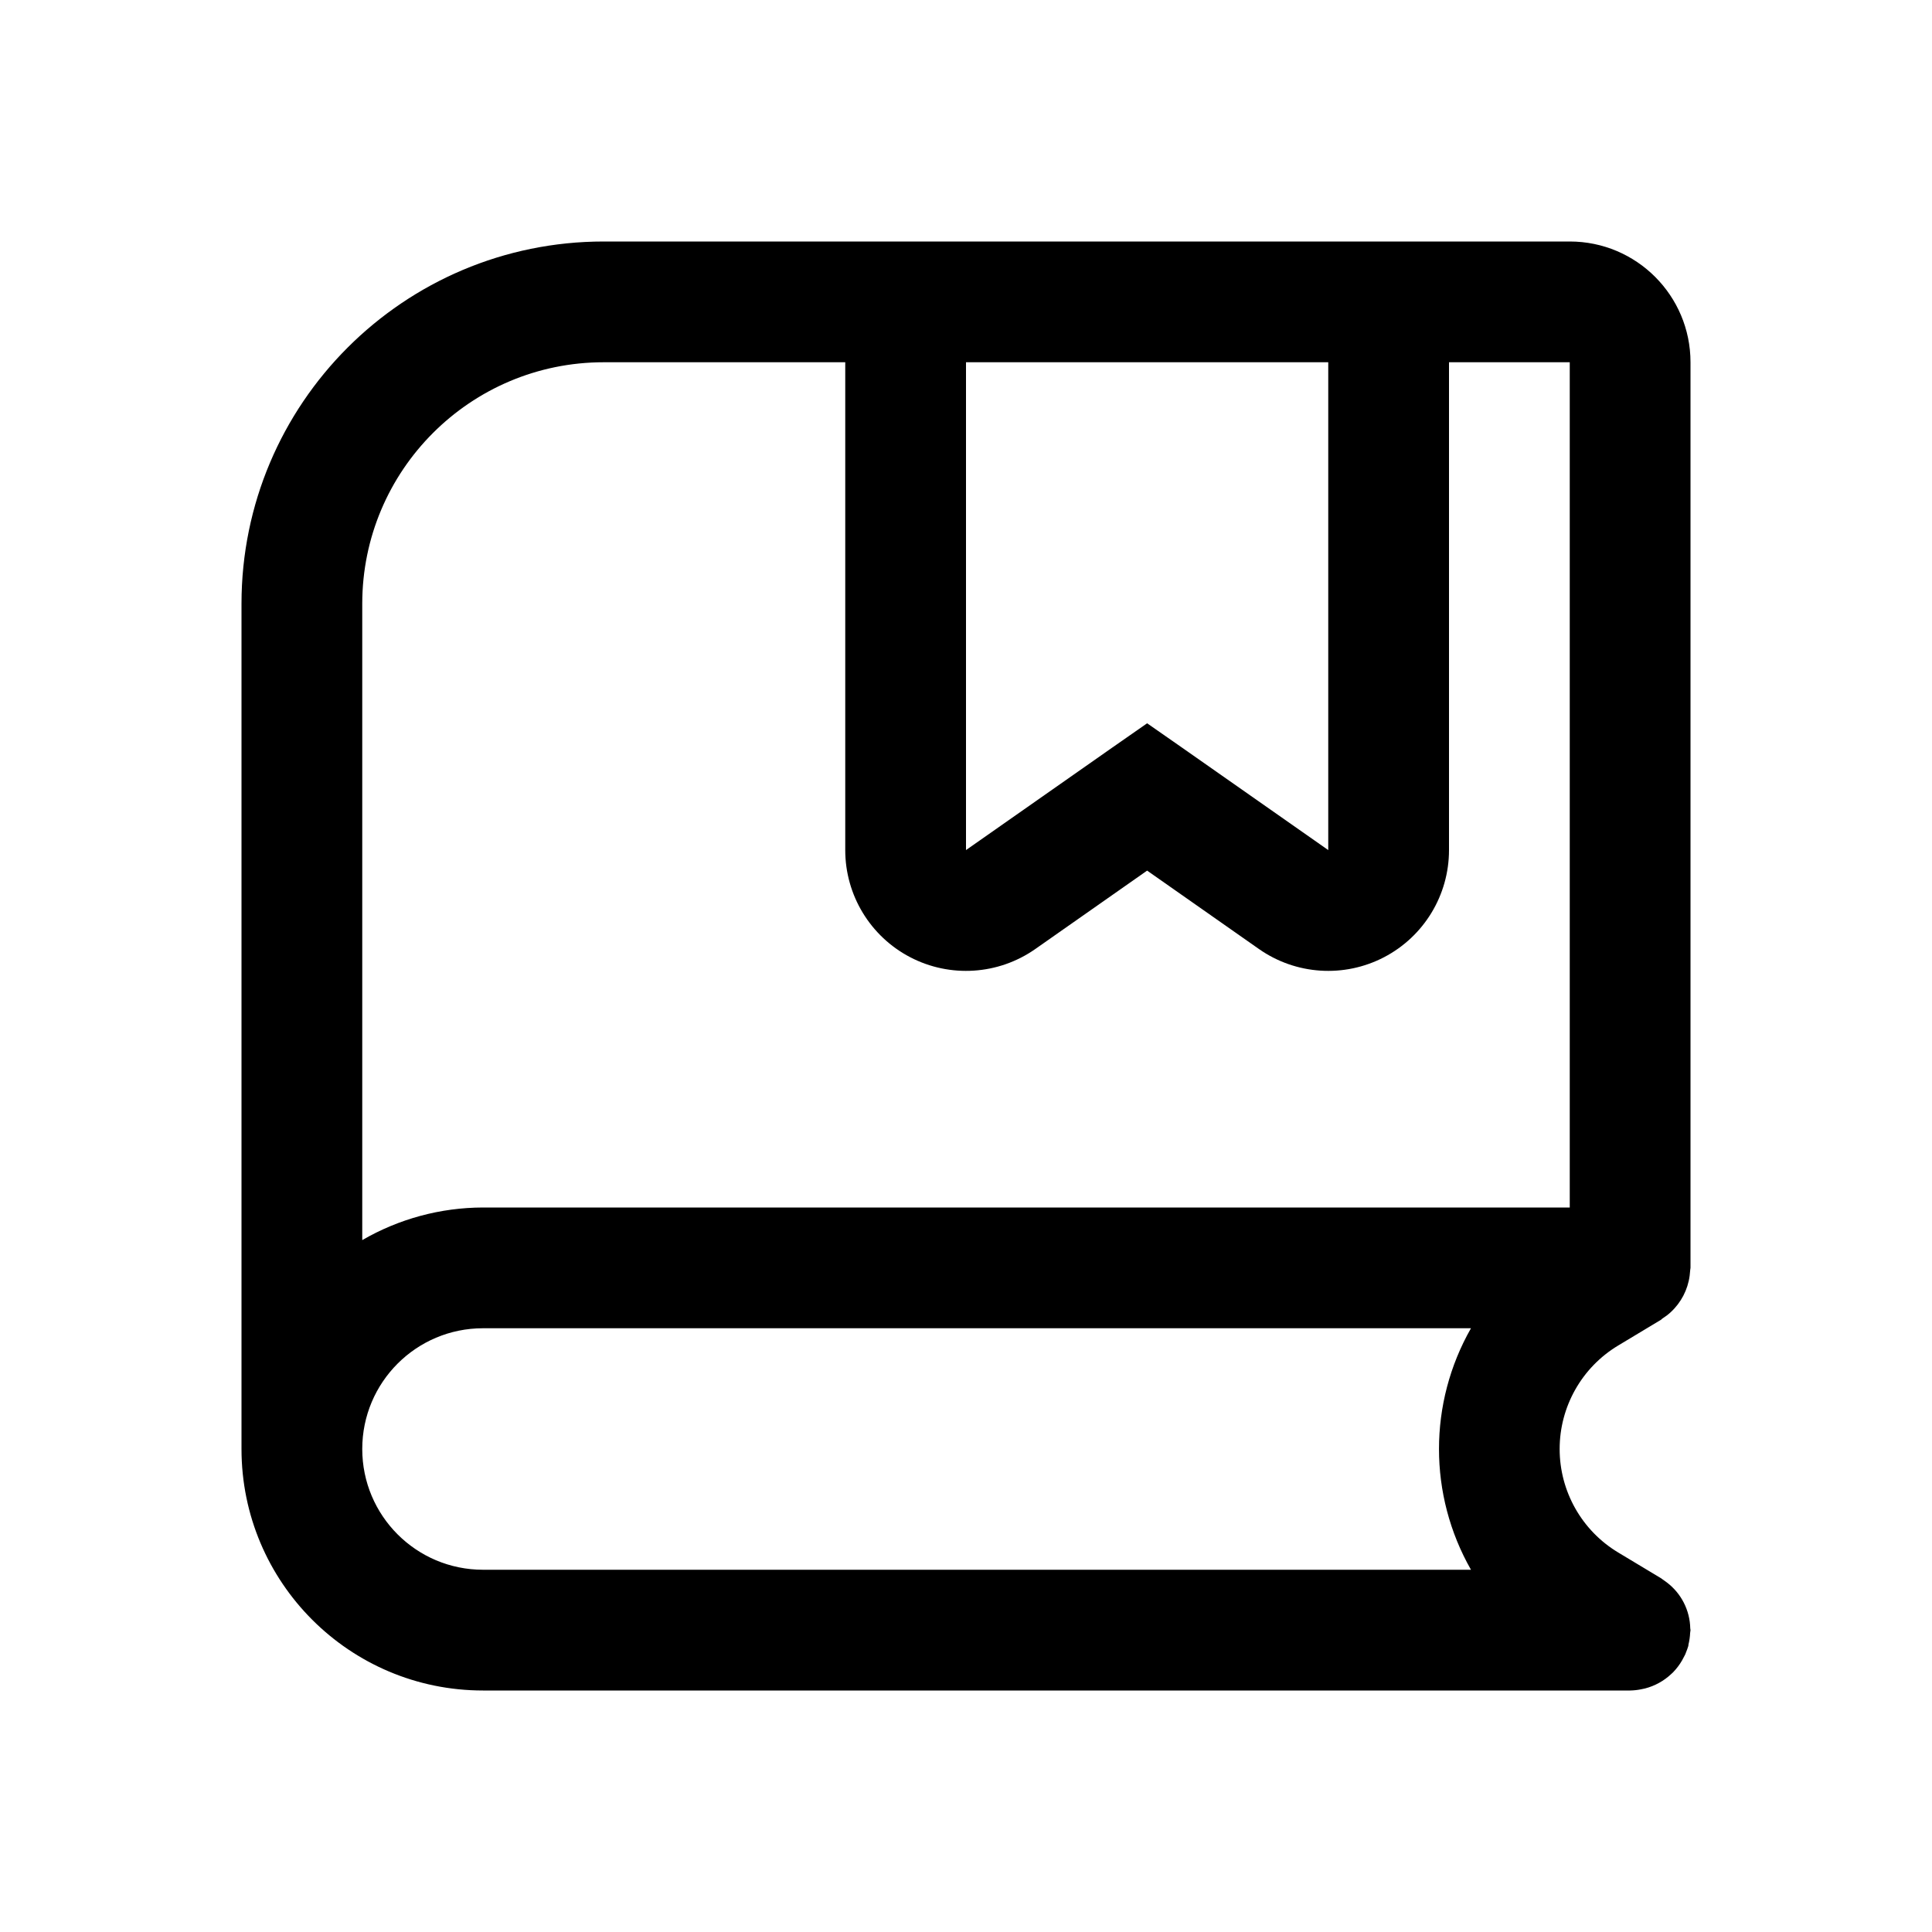
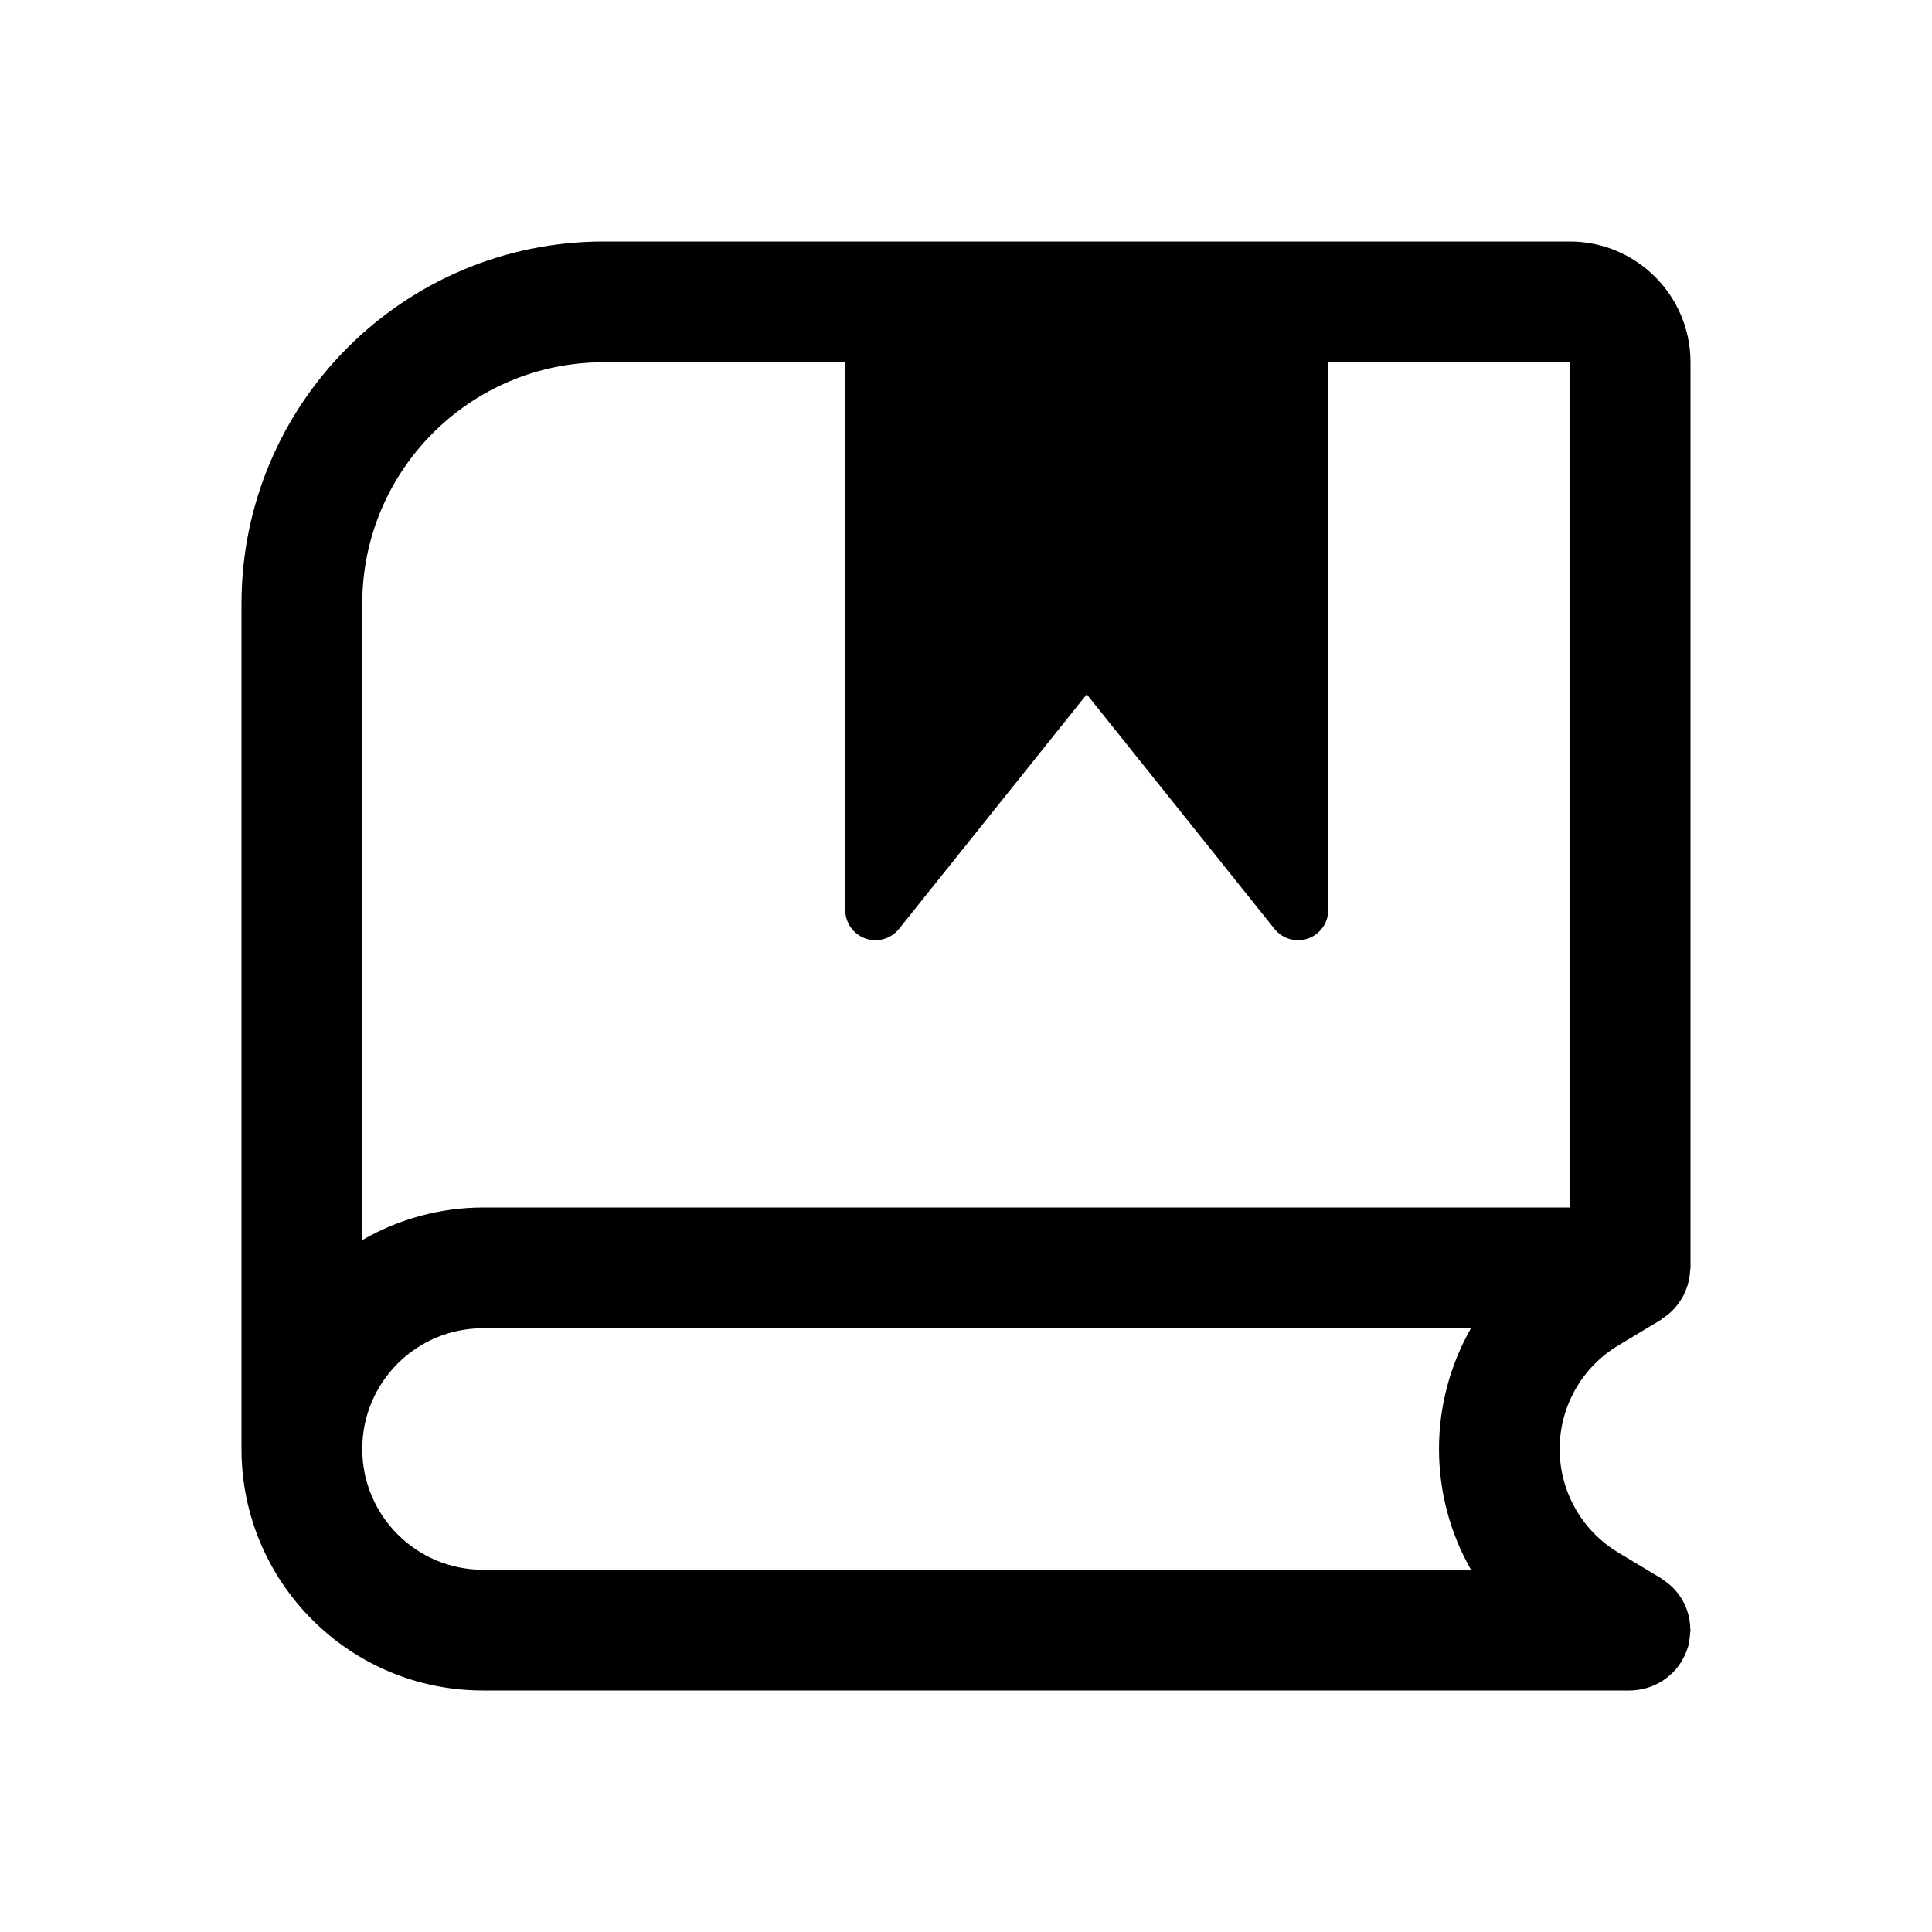
<svg xmlns="http://www.w3.org/2000/svg" width="16" height="16" fill="none" viewBox="0 0 16 16">
-   <path fill="currentColor" d="M13 2a1 1 0 0 1 1 1v7.5l-.002.014-.005.051a.5.5 0 0 1-.157.302q-.015.014-.032.027l-.04.028-.007.007-.356.214a1 1 0 0 0 0 1.714l.356.214.008.006.039.028a.49.49 0 0 1 .194.38L14 13.5l-.003.023a.5.5 0 0 1-.014.097q0 .008-.002.014l-.008.024-.017.044-.026.049a.5.5 0 0 1-.075.099l-.014.013a.5.5 0 0 1-.217.12l-.033.007a.5.5 0 0 1-.091.01H4a2 2 0 0 1-2-2V5a3 3 0 0 1 3-3zm-9 9a1 1 0 1 0 0 2h8.182a2.02 2.02 0 0 1 0-2zm1-8a2 2 0 0 0-2 2v5.27A2 2 0 0 1 4 10h9V3h-1v4.04a1 1 0 0 1-1.573.82L9.5 7.21l-.927.65A1 1 0 0 1 7 7.04V3zm3 4.04 1.213-.85.287-.2.287.2L11 7.04V3H8z" />
+   <path fill="currentColor" d="M13 2a1 1 0 0 1 1 1v7.5l-.002.014-.005.051a.5.5 0 0 1-.157.302q-.015.014-.032.027l-.04.028-.007.007-.356.214a1 1 0 0 0 0 1.714l.356.214.008.006.039.028a.49.49 0 0 1 .194.38L14 13.5l-.003.023a.5.5 0 0 1-.014.097q0 .008-.002.014l-.008.024-.017.044-.026.049a.5.5 0 0 1-.075.099l-.014.013a.5.5 0 0 1-.217.12l-.033.007a.5.5 0 0 1-.091.01H4a2 2 0 0 1-2-2V5a3 3 0 0 1 3-3zm-9 9a1 1 0 1 0 0 2h8.182a2.02 2.02 0 0 1 0-2zm1-8a2 2 0 0 0-2 2v5.27A2 2 0 0 1 4 10h9V3h-2v4.537a.25.25 0 0 1-.445.156L9 5.75 7.445 7.693A.25.25 0 0 1 7 7.537V3z" />
</svg>
